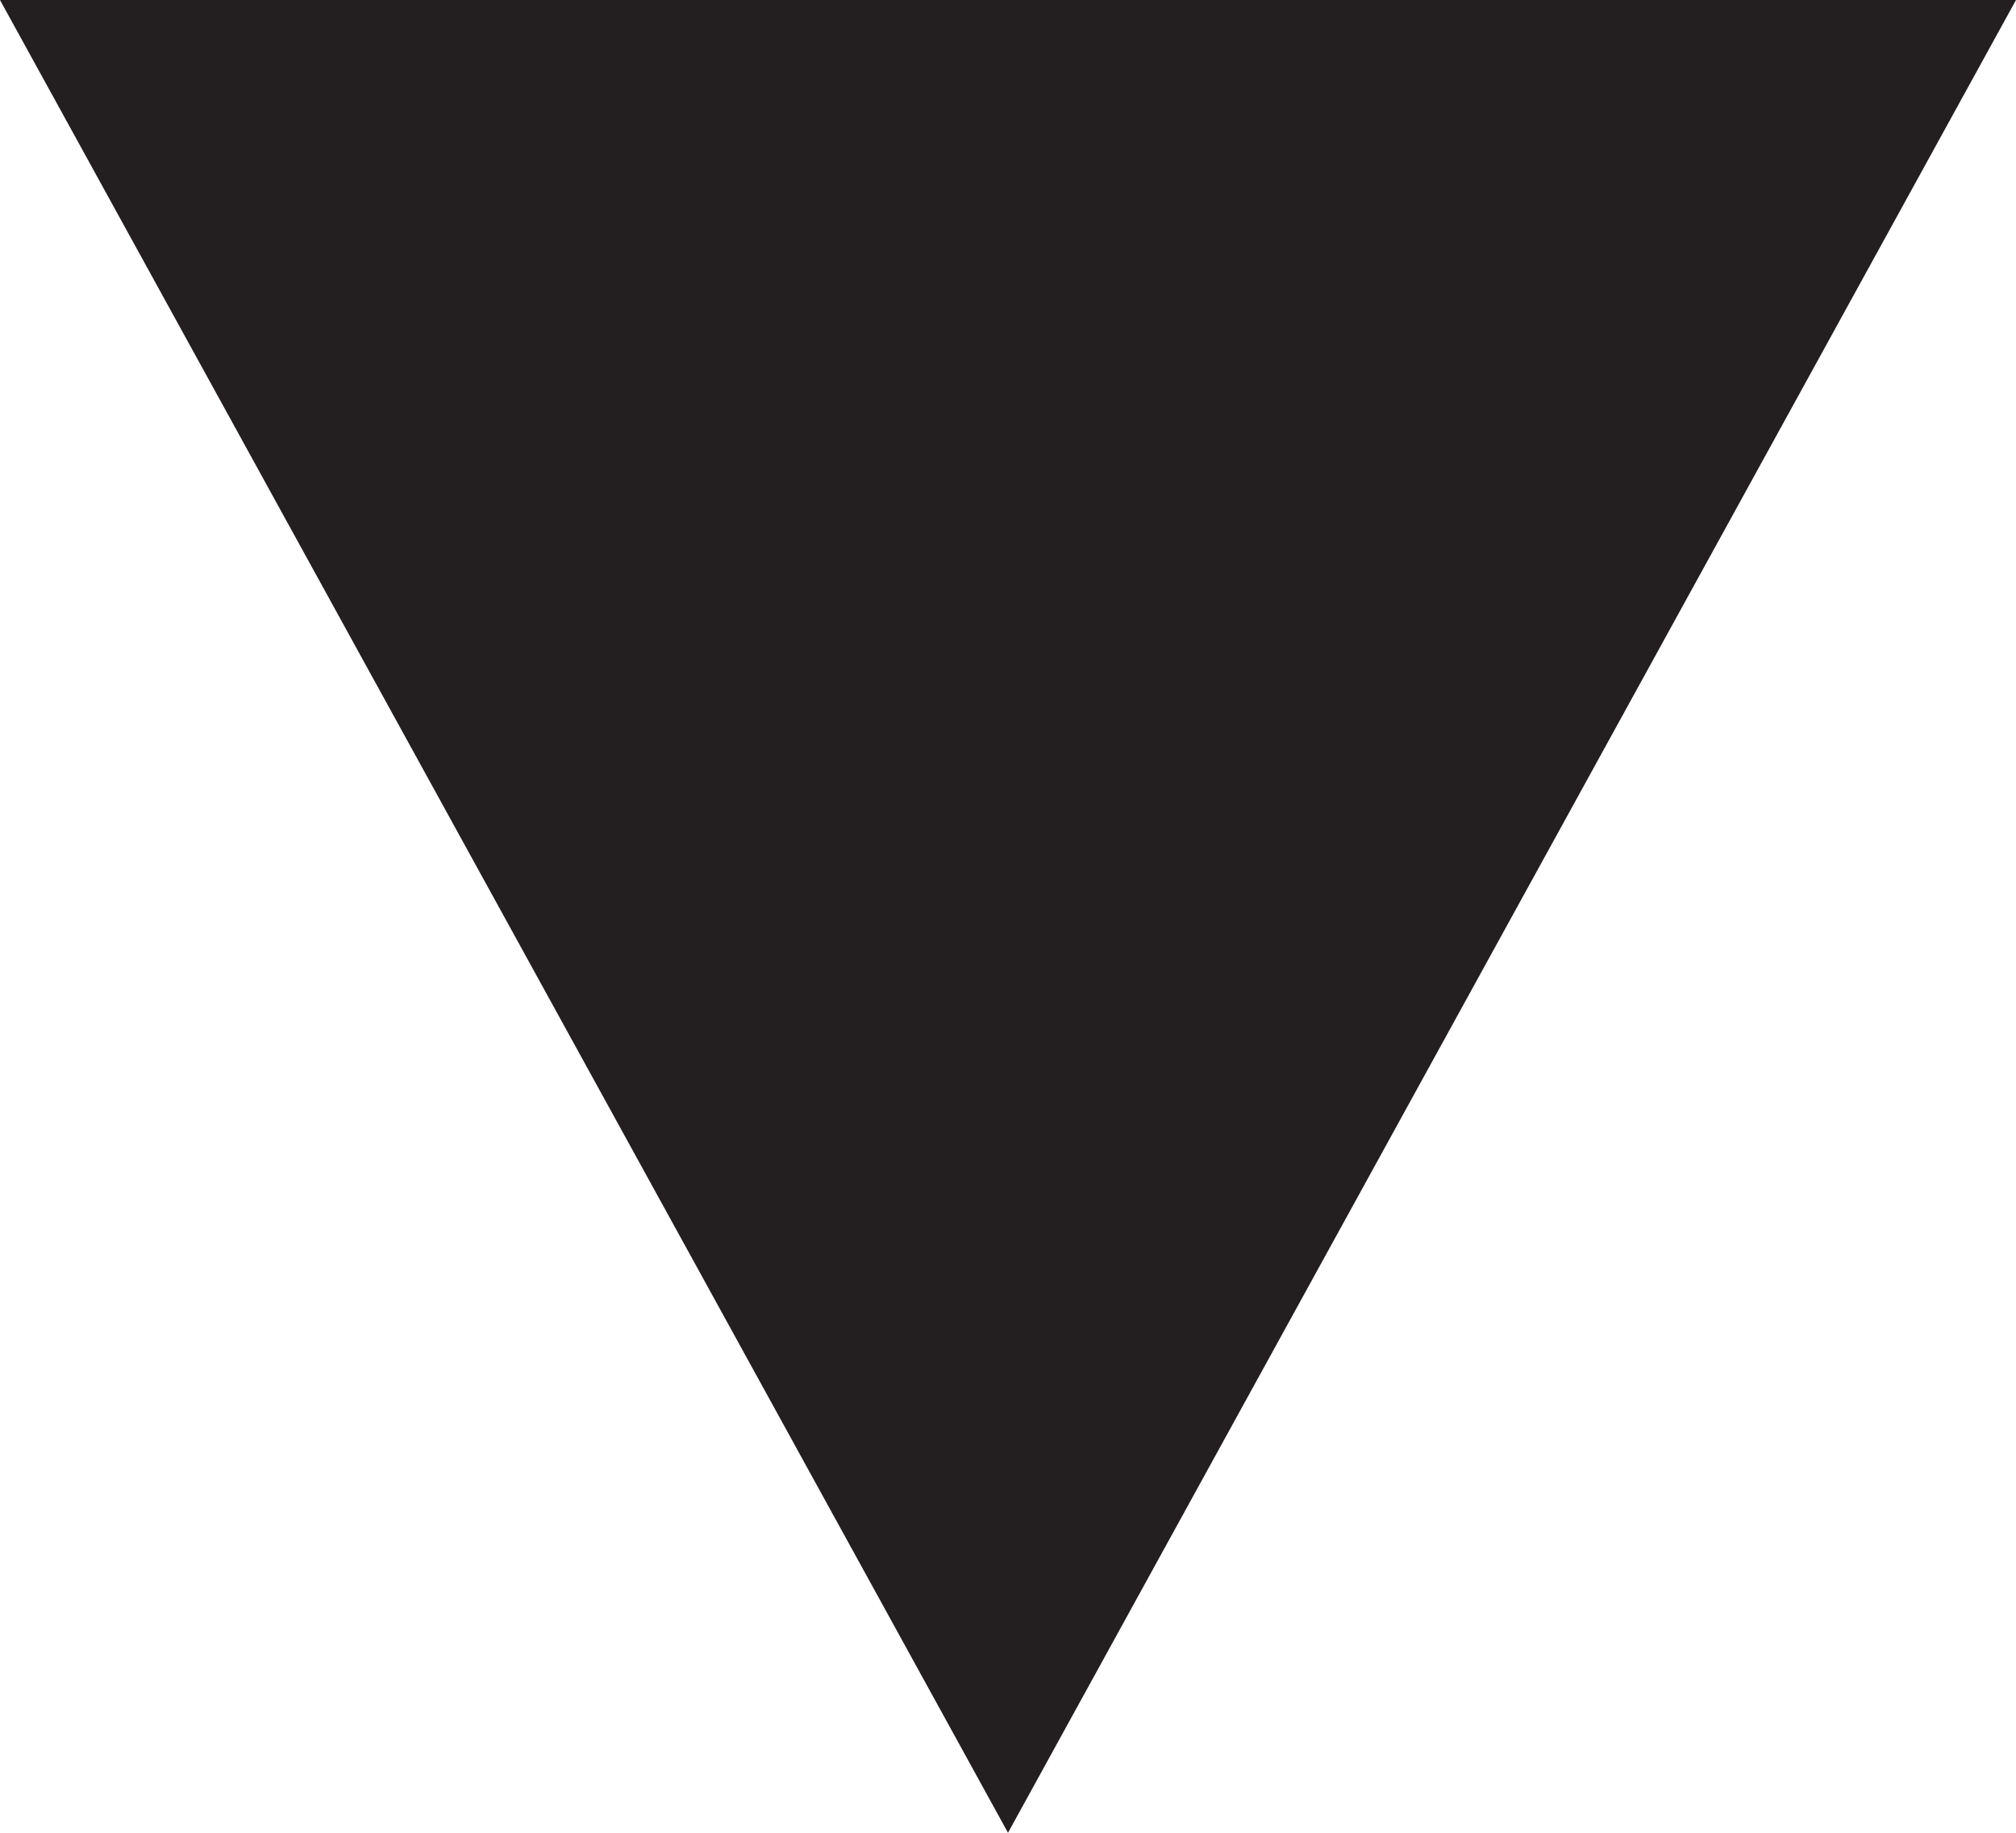
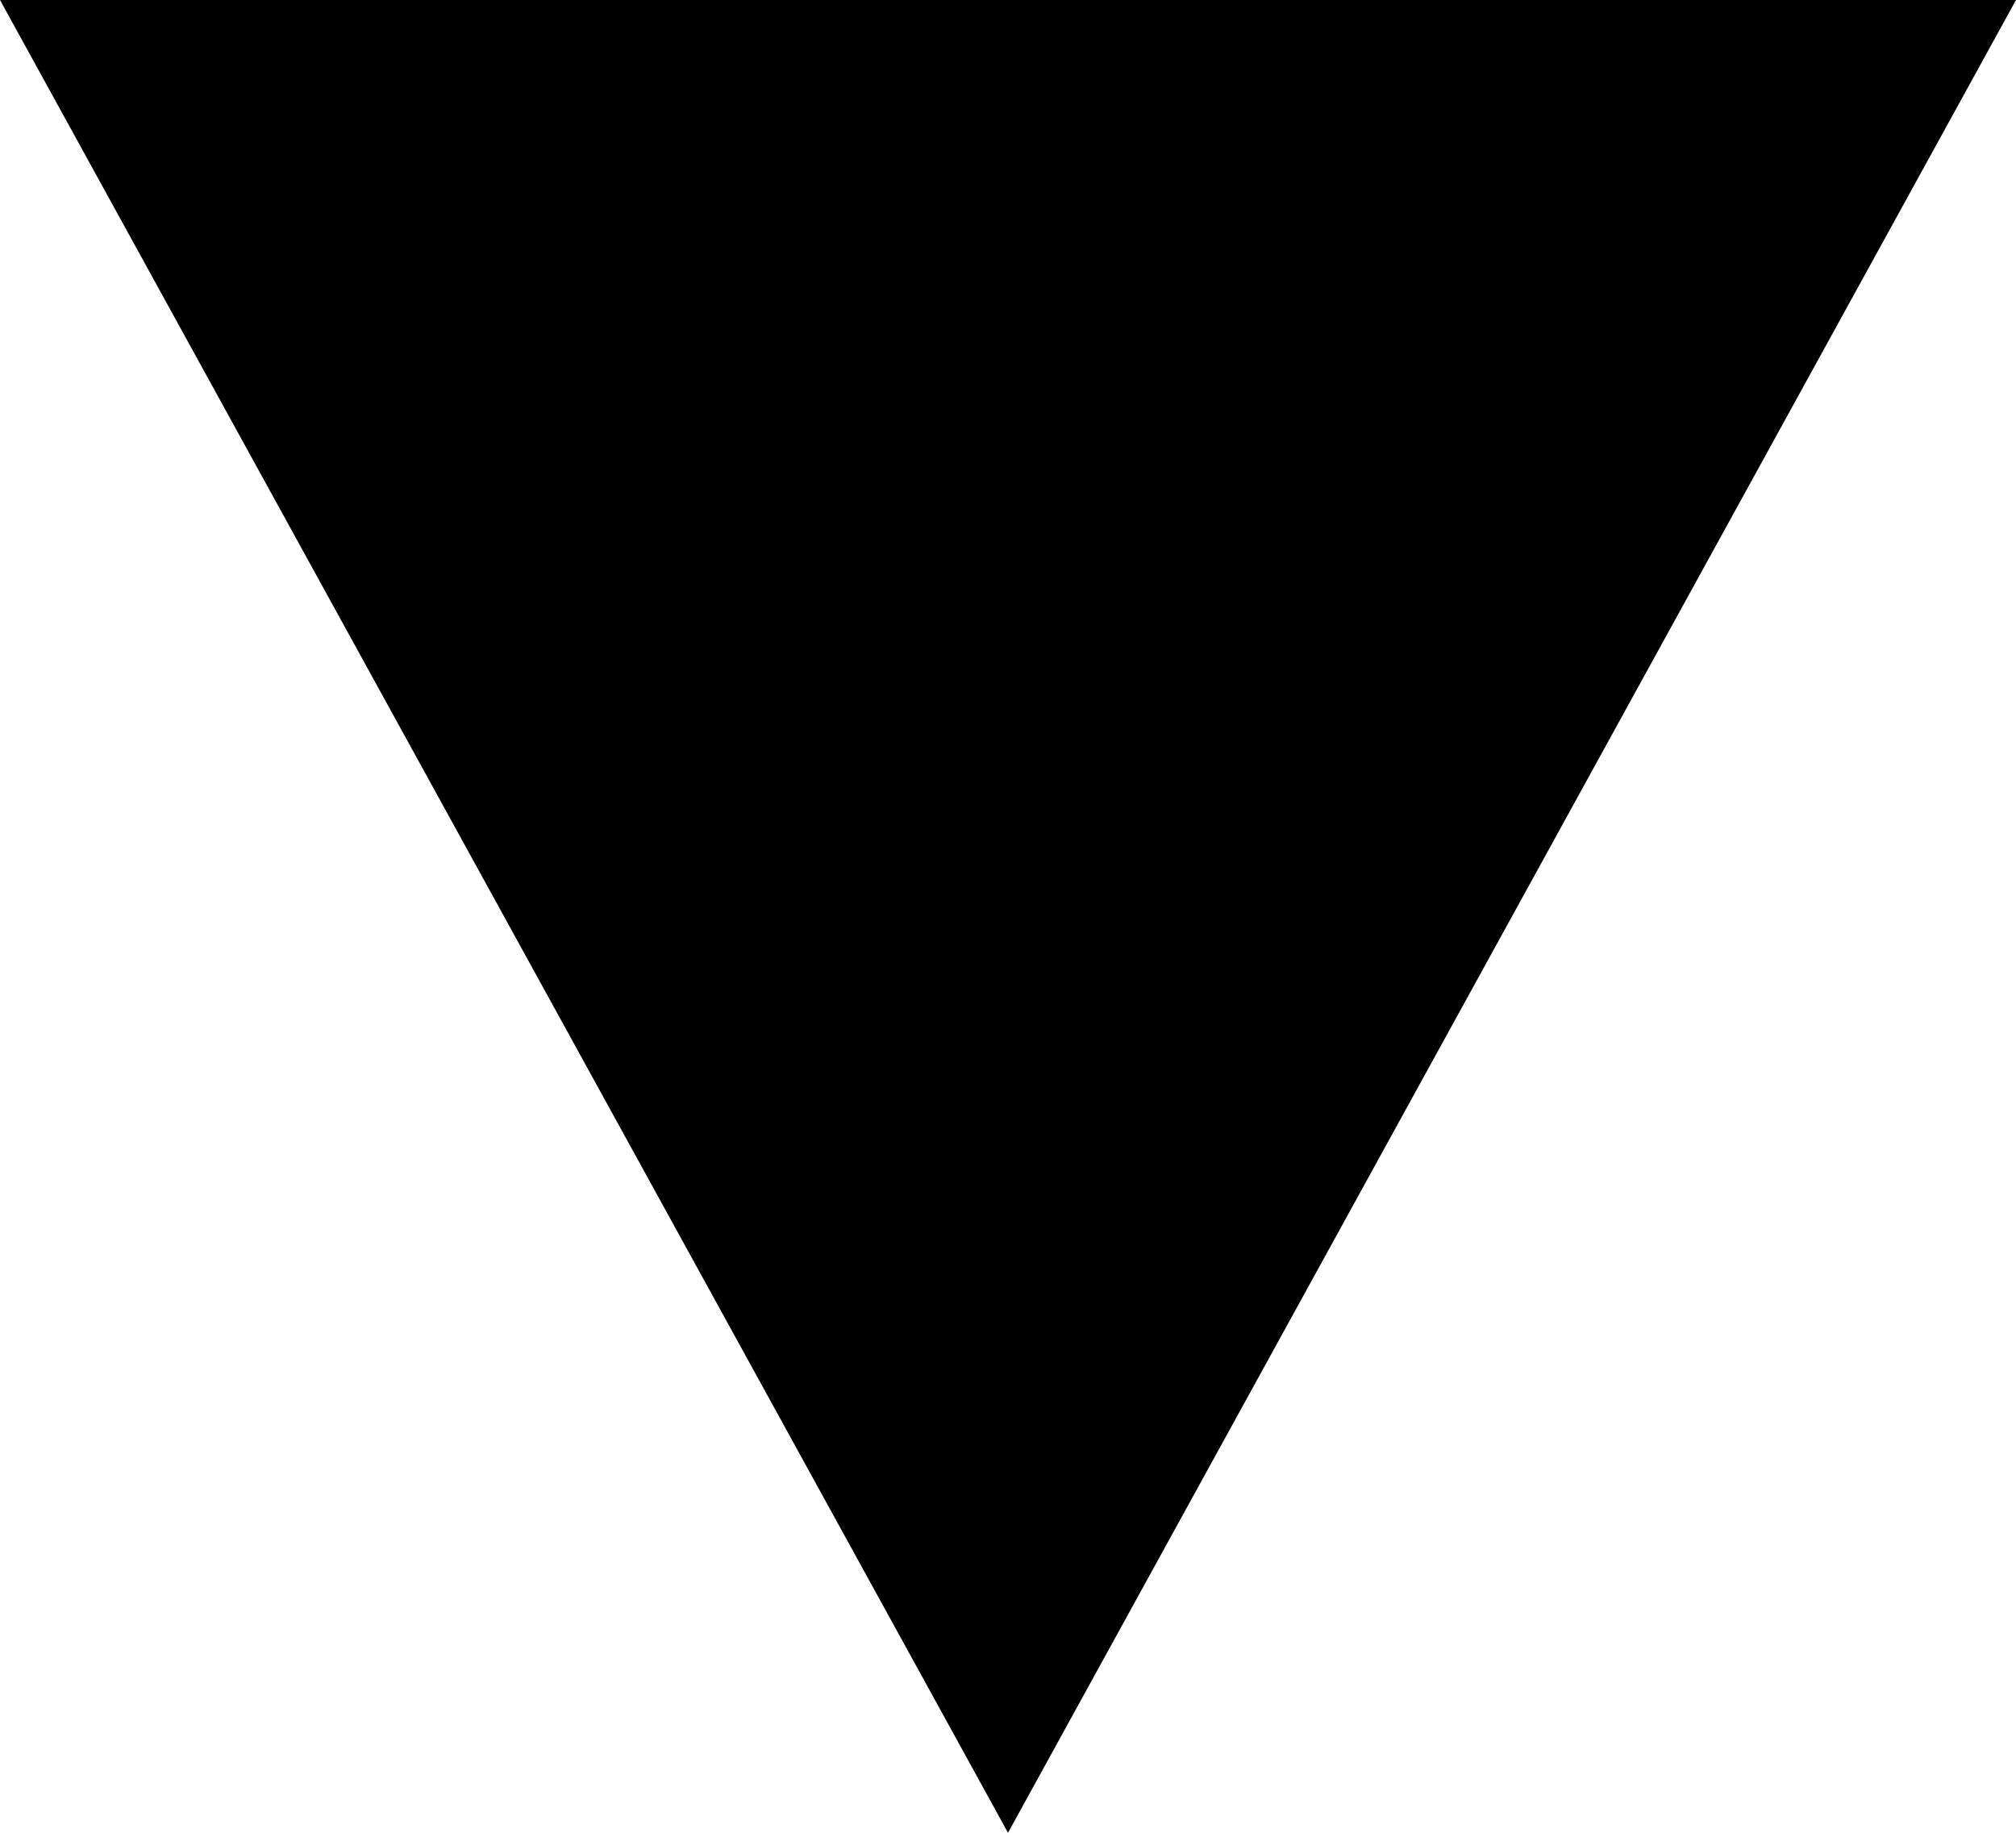
<svg xmlns="http://www.w3.org/2000/svg" version="1.1" id="Layer_1" x="0px" y="0px" width="11px" height="10px" viewBox="0 0 11 10" enable-background="new 0 0 11 10" xml:space="preserve">
-   <polyline fill="#231F20" points="5.5,10 0,0 11,0 " />
+   <polyline points="5.5,10 0,0 11,0 " />
</svg>
